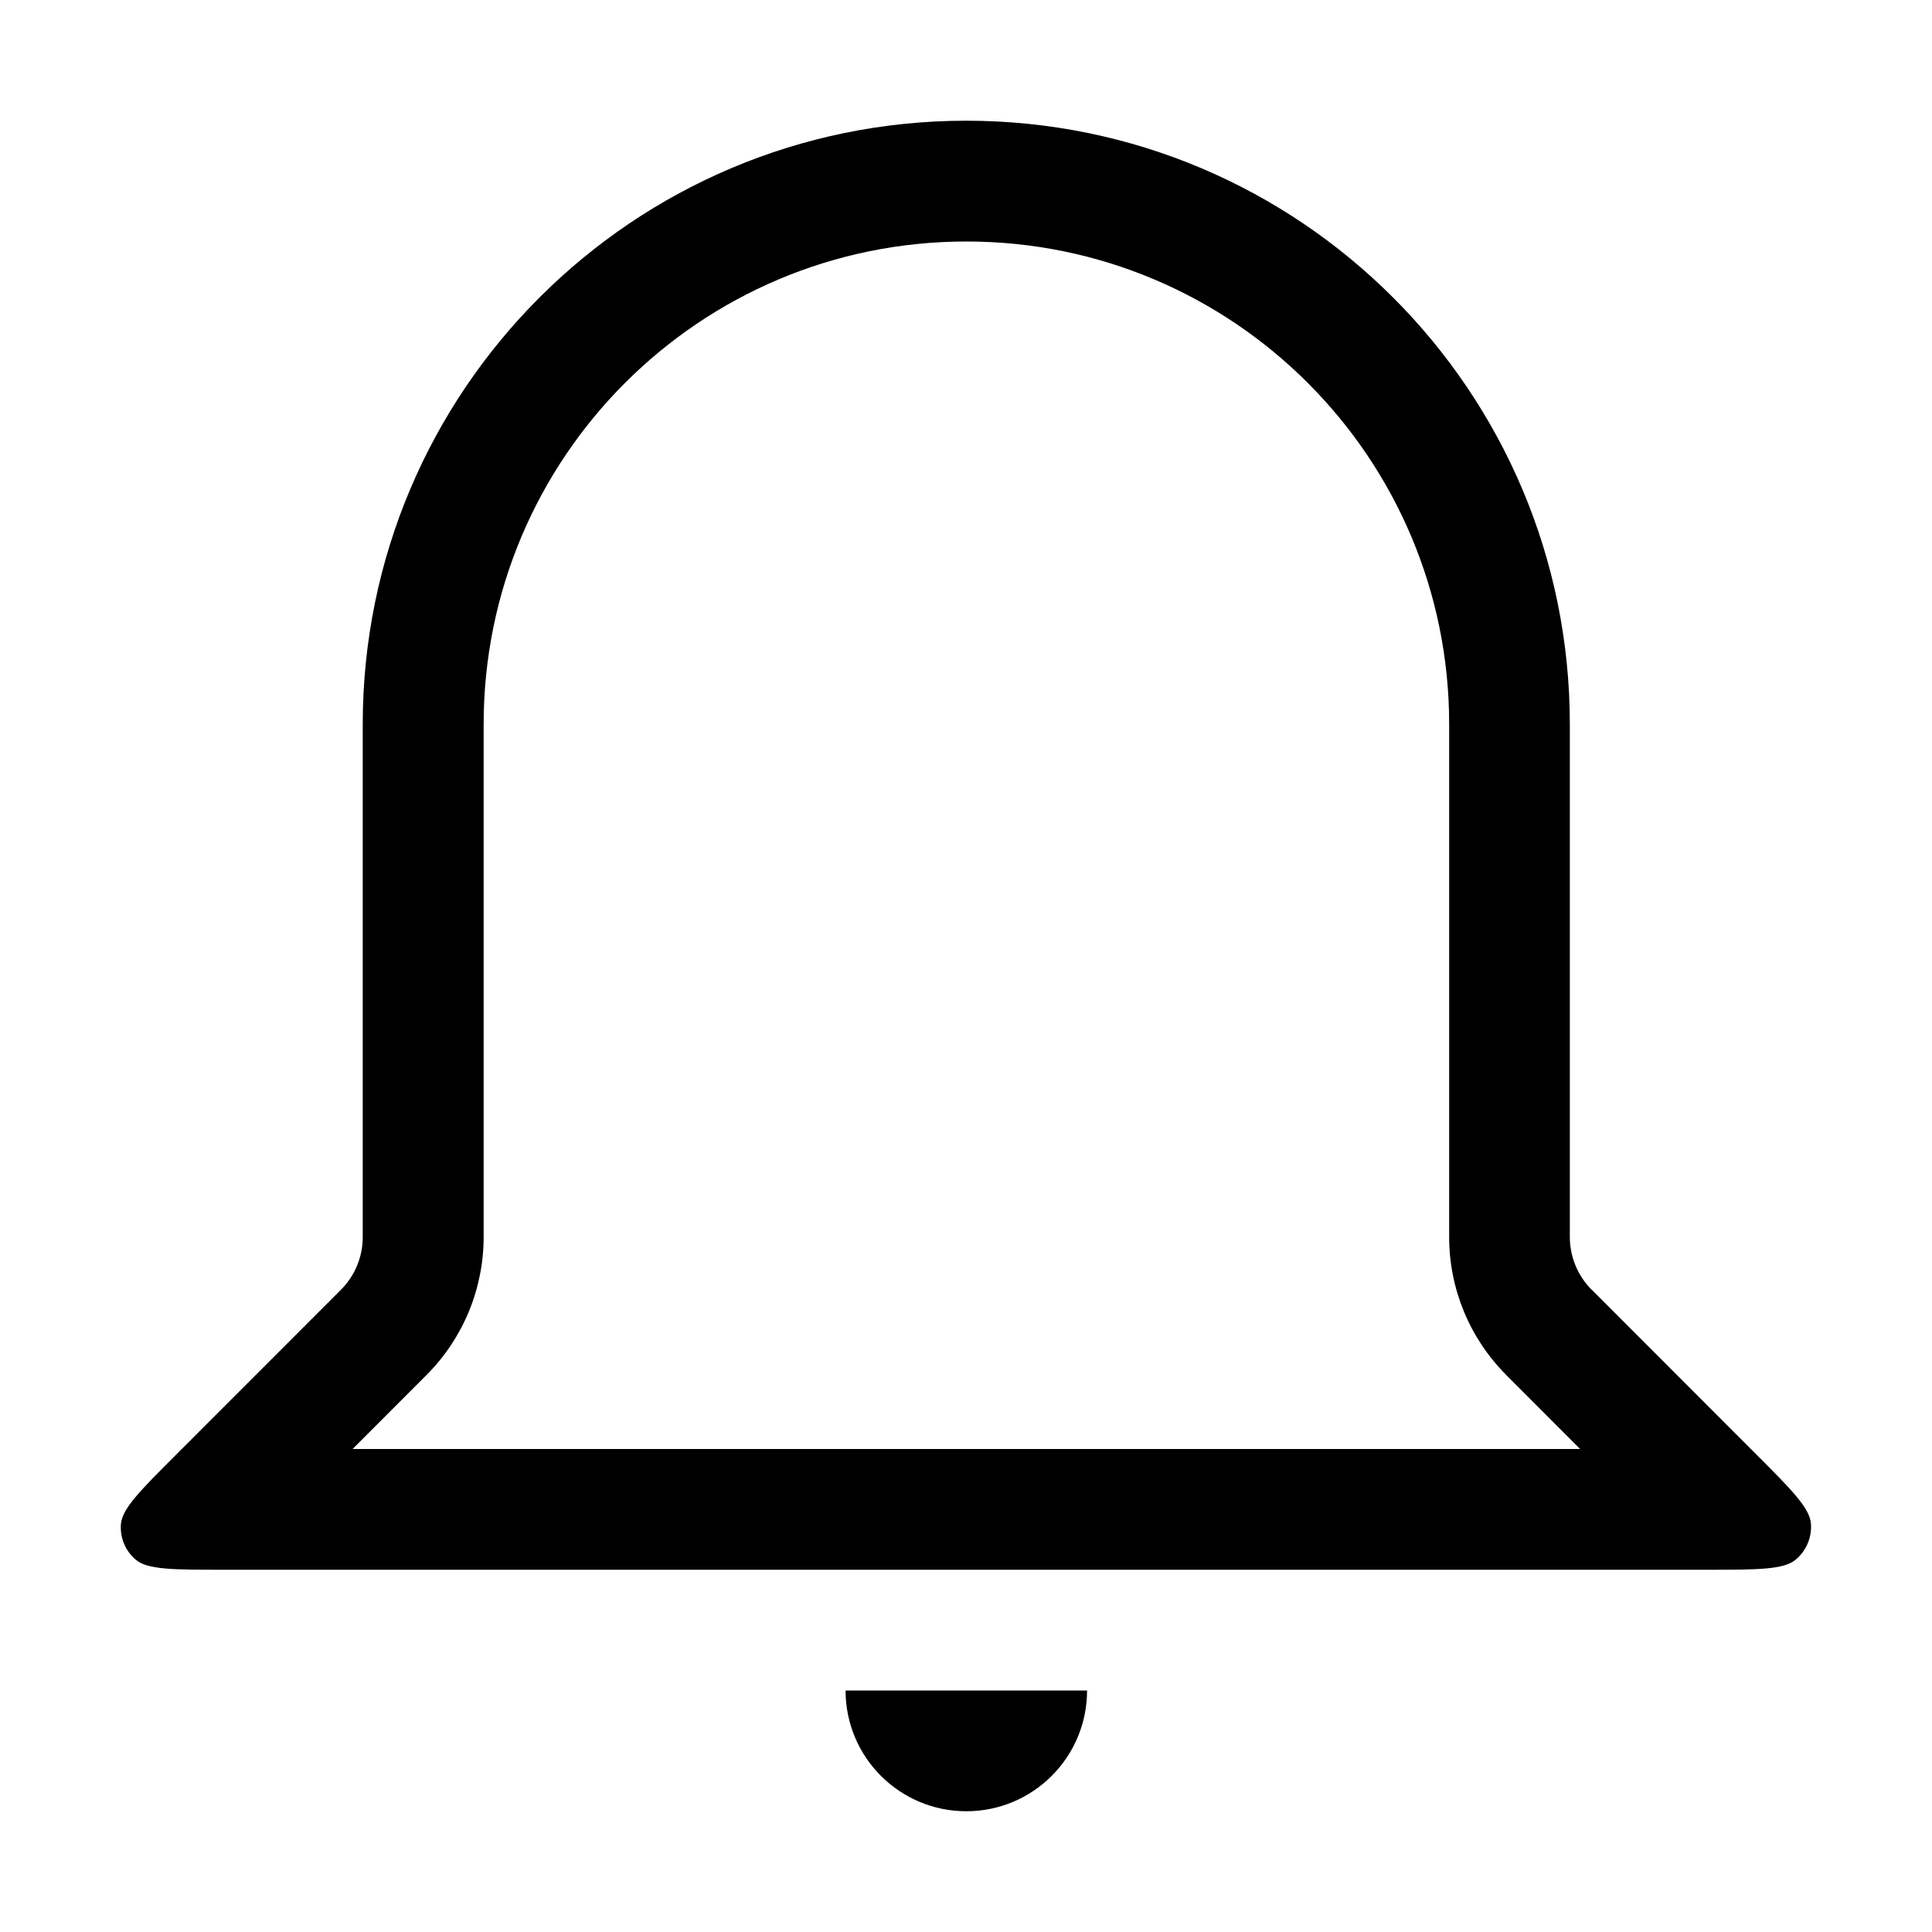
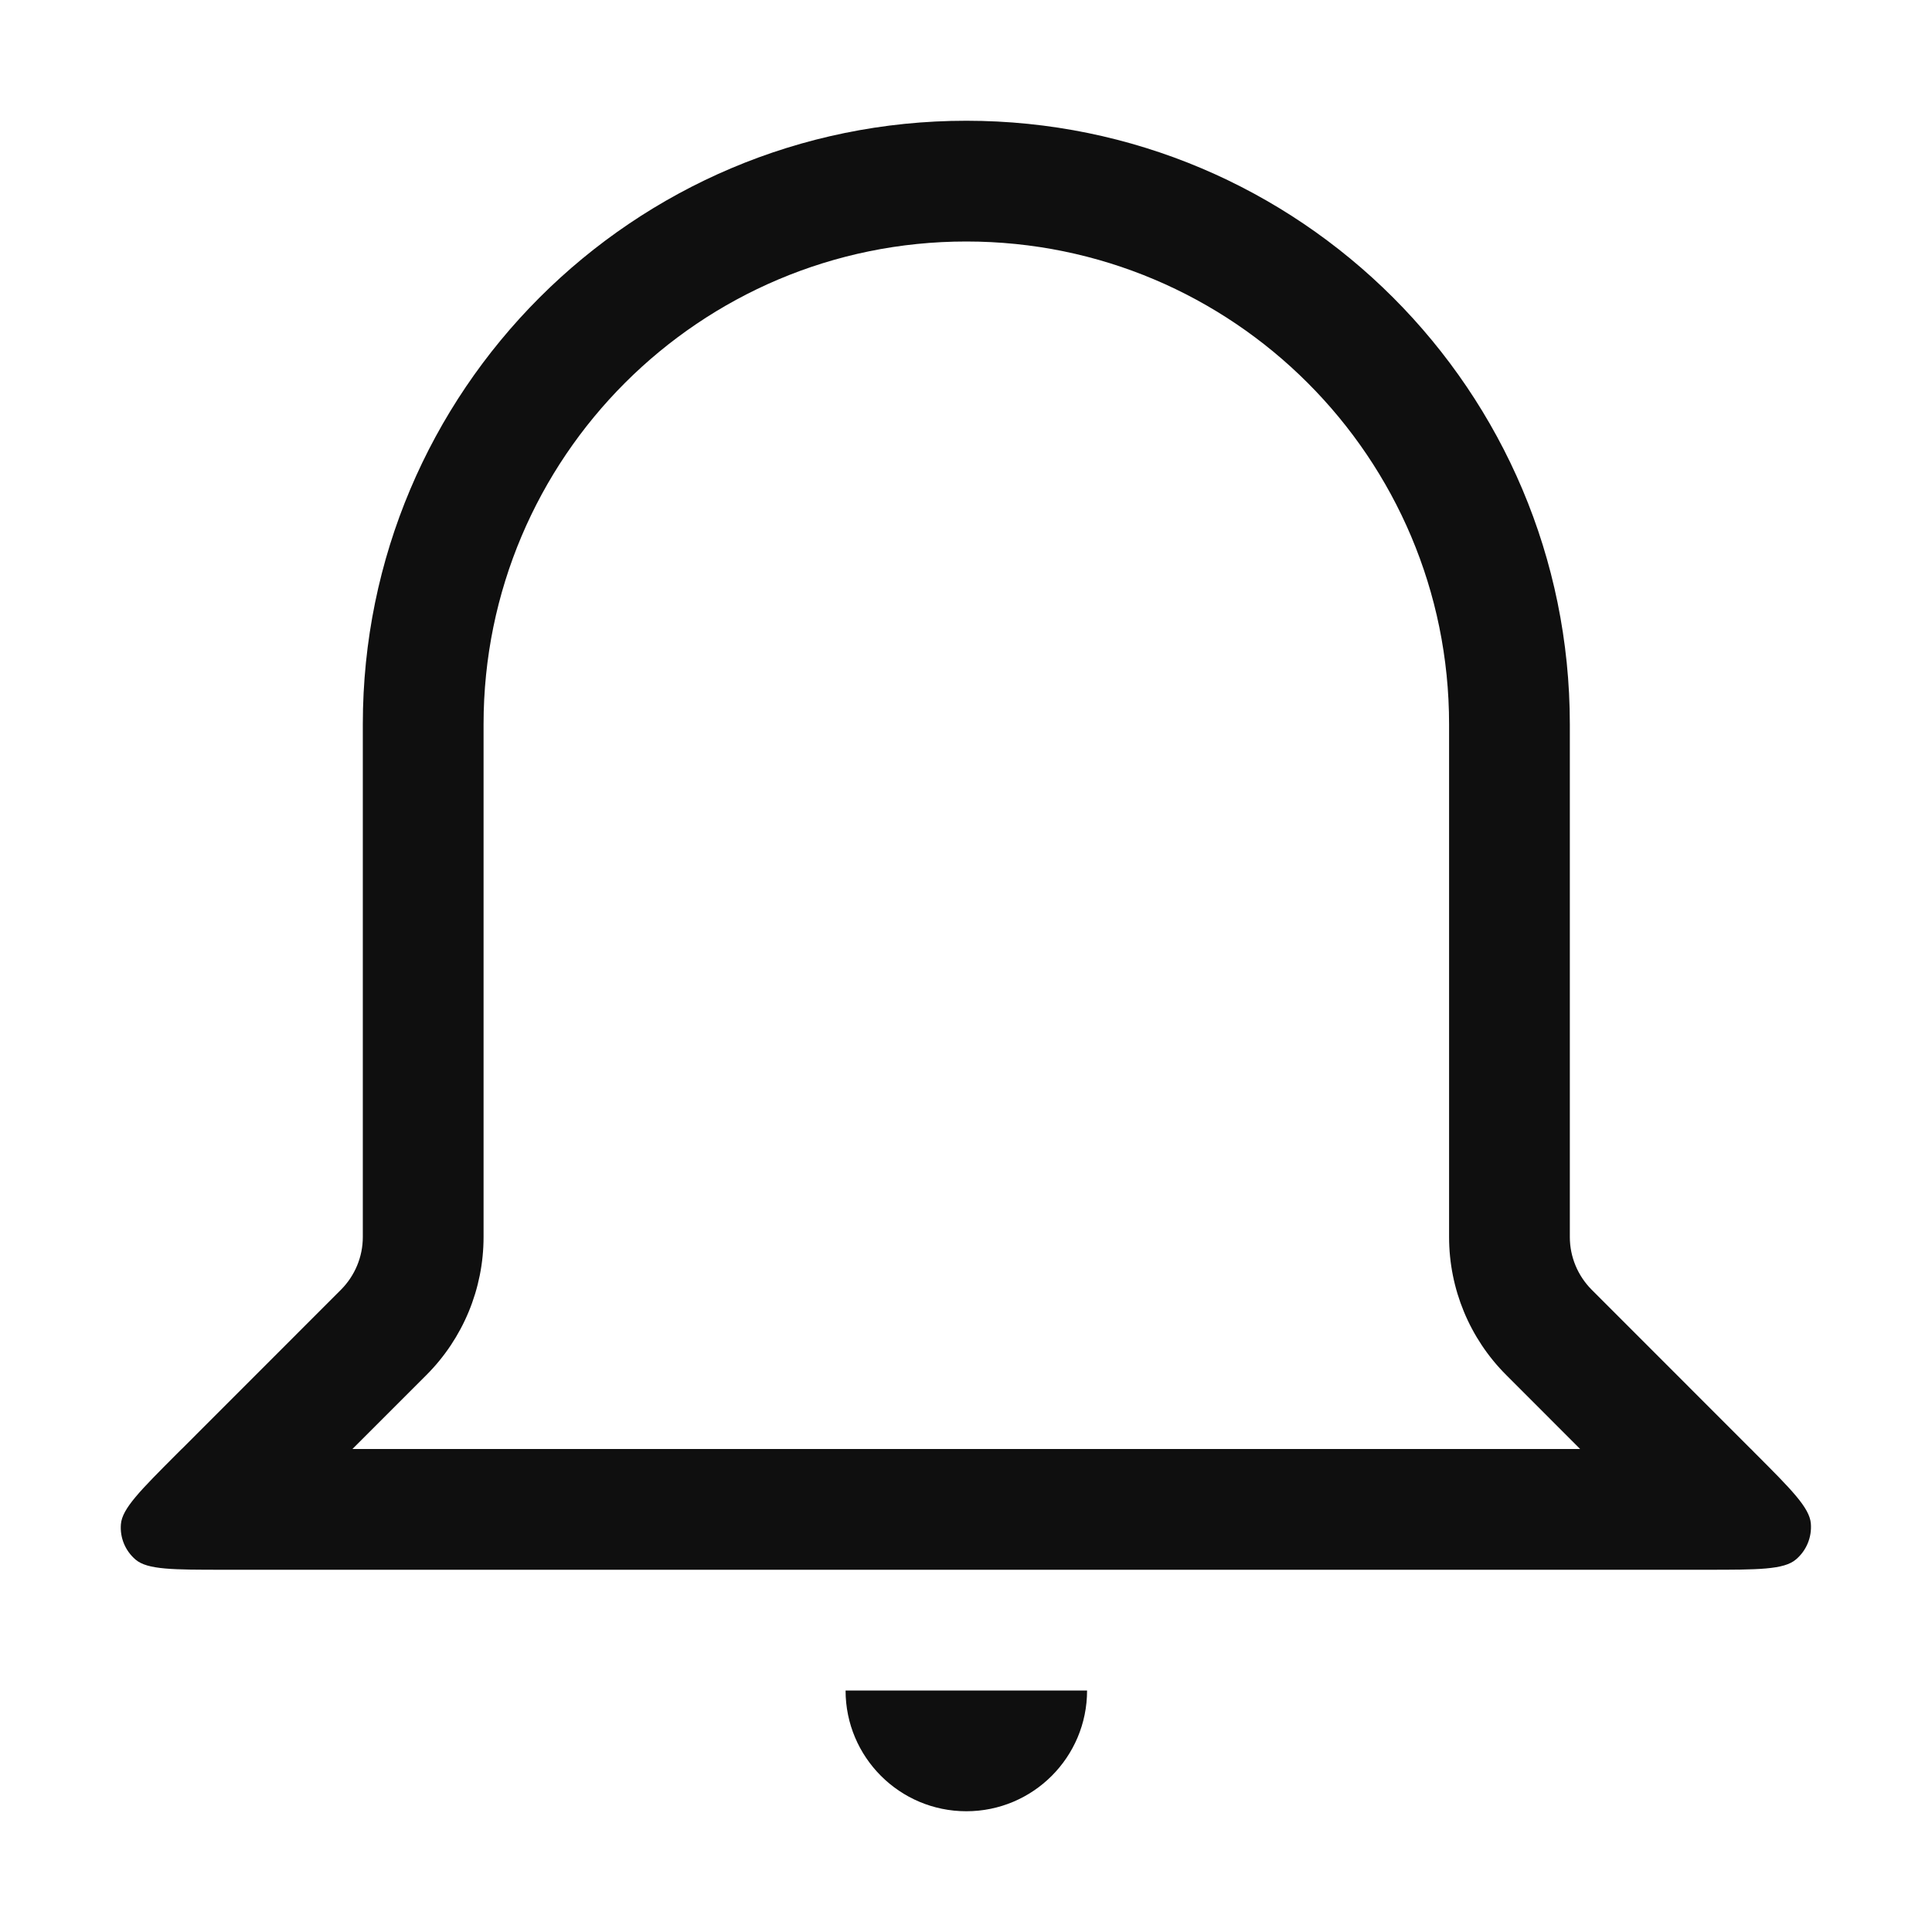
- <svg xmlns="http://www.w3.org/2000/svg" width="24" height="24" viewBox="0 0 24 24">
-   <g class="ic-bell">
-     <path fill-rule="evenodd" d="m19.772 16.02 1.972 1.974.01.01.042.042c.456.456.684.684.7.88a.532.532 0 0 1-.186.446c-.149.128-.471.128-1.117.128H2.785c-.636 0-.954 0-1.1-.126a.525.525 0 0 1-.183-.44c.015-.193.24-.418.69-.868l.058-.059.013-.012 1.973-1.974a.925.925 0 0 0 .27-.654v-6.37a7.497 7.497 0 1 1 14.995 0v6.37c0 .245.098.48.27.654Zm-1.061 1.061.918.919H4.38l.918-.919c.454-.454.71-1.071.71-1.714v-6.37a5.997 5.997 0 1 1 11.994 0v6.37c0 .643.255 1.26.71 1.714ZM12.004 22.5a1.5 1.5 0 0 1-1.5-1.5h3a1.5 1.5 0 0 1-1.5 1.5Z" class="Icon" />
+ <svg xmlns="http://www.w3.org/2000/svg" width="24" height="24" viewBox="0 0 24 24" fill="none">
+   <g id="ic-bell">
+     <path id="Icon" fill-rule="evenodd" clip-rule="evenodd" d="M19.772 16.021L21.744 17.994L21.754 18.003L21.796 18.046C22.252 18.502 22.48 18.73 22.495 18.926C22.509 19.096 22.44 19.262 22.31 19.372C22.161 19.5 21.838 19.5 21.193 19.5H21.134H21.12H2.886H2.868H2.785C2.149 19.5 1.831 19.5 1.684 19.374C1.556 19.265 1.488 19.101 1.502 18.934C1.517 18.741 1.742 18.516 2.191 18.066L2.25 18.007L2.263 17.995L4.236 16.021C4.409 15.847 4.507 15.612 4.507 15.367V8.997C4.507 4.857 7.863 1.5 12.004 1.5C16.145 1.5 19.501 4.857 19.501 8.997V15.367C19.501 15.612 19.599 15.847 19.772 16.021ZM18.711 17.081L19.629 18H4.378L5.297 17.081C5.751 16.627 6.007 16.01 6.007 15.367V8.997C6.007 5.685 8.692 3 12.004 3C15.316 3 18.001 5.685 18.001 8.997V15.367C18.001 16.01 18.256 16.627 18.711 17.081ZM12.004 22.5C11.176 22.5 10.504 21.828 10.504 21H13.504C13.504 21.828 12.833 22.5 12.004 22.5Z" fill="#0F0F0F" />
  </g>
</svg>
